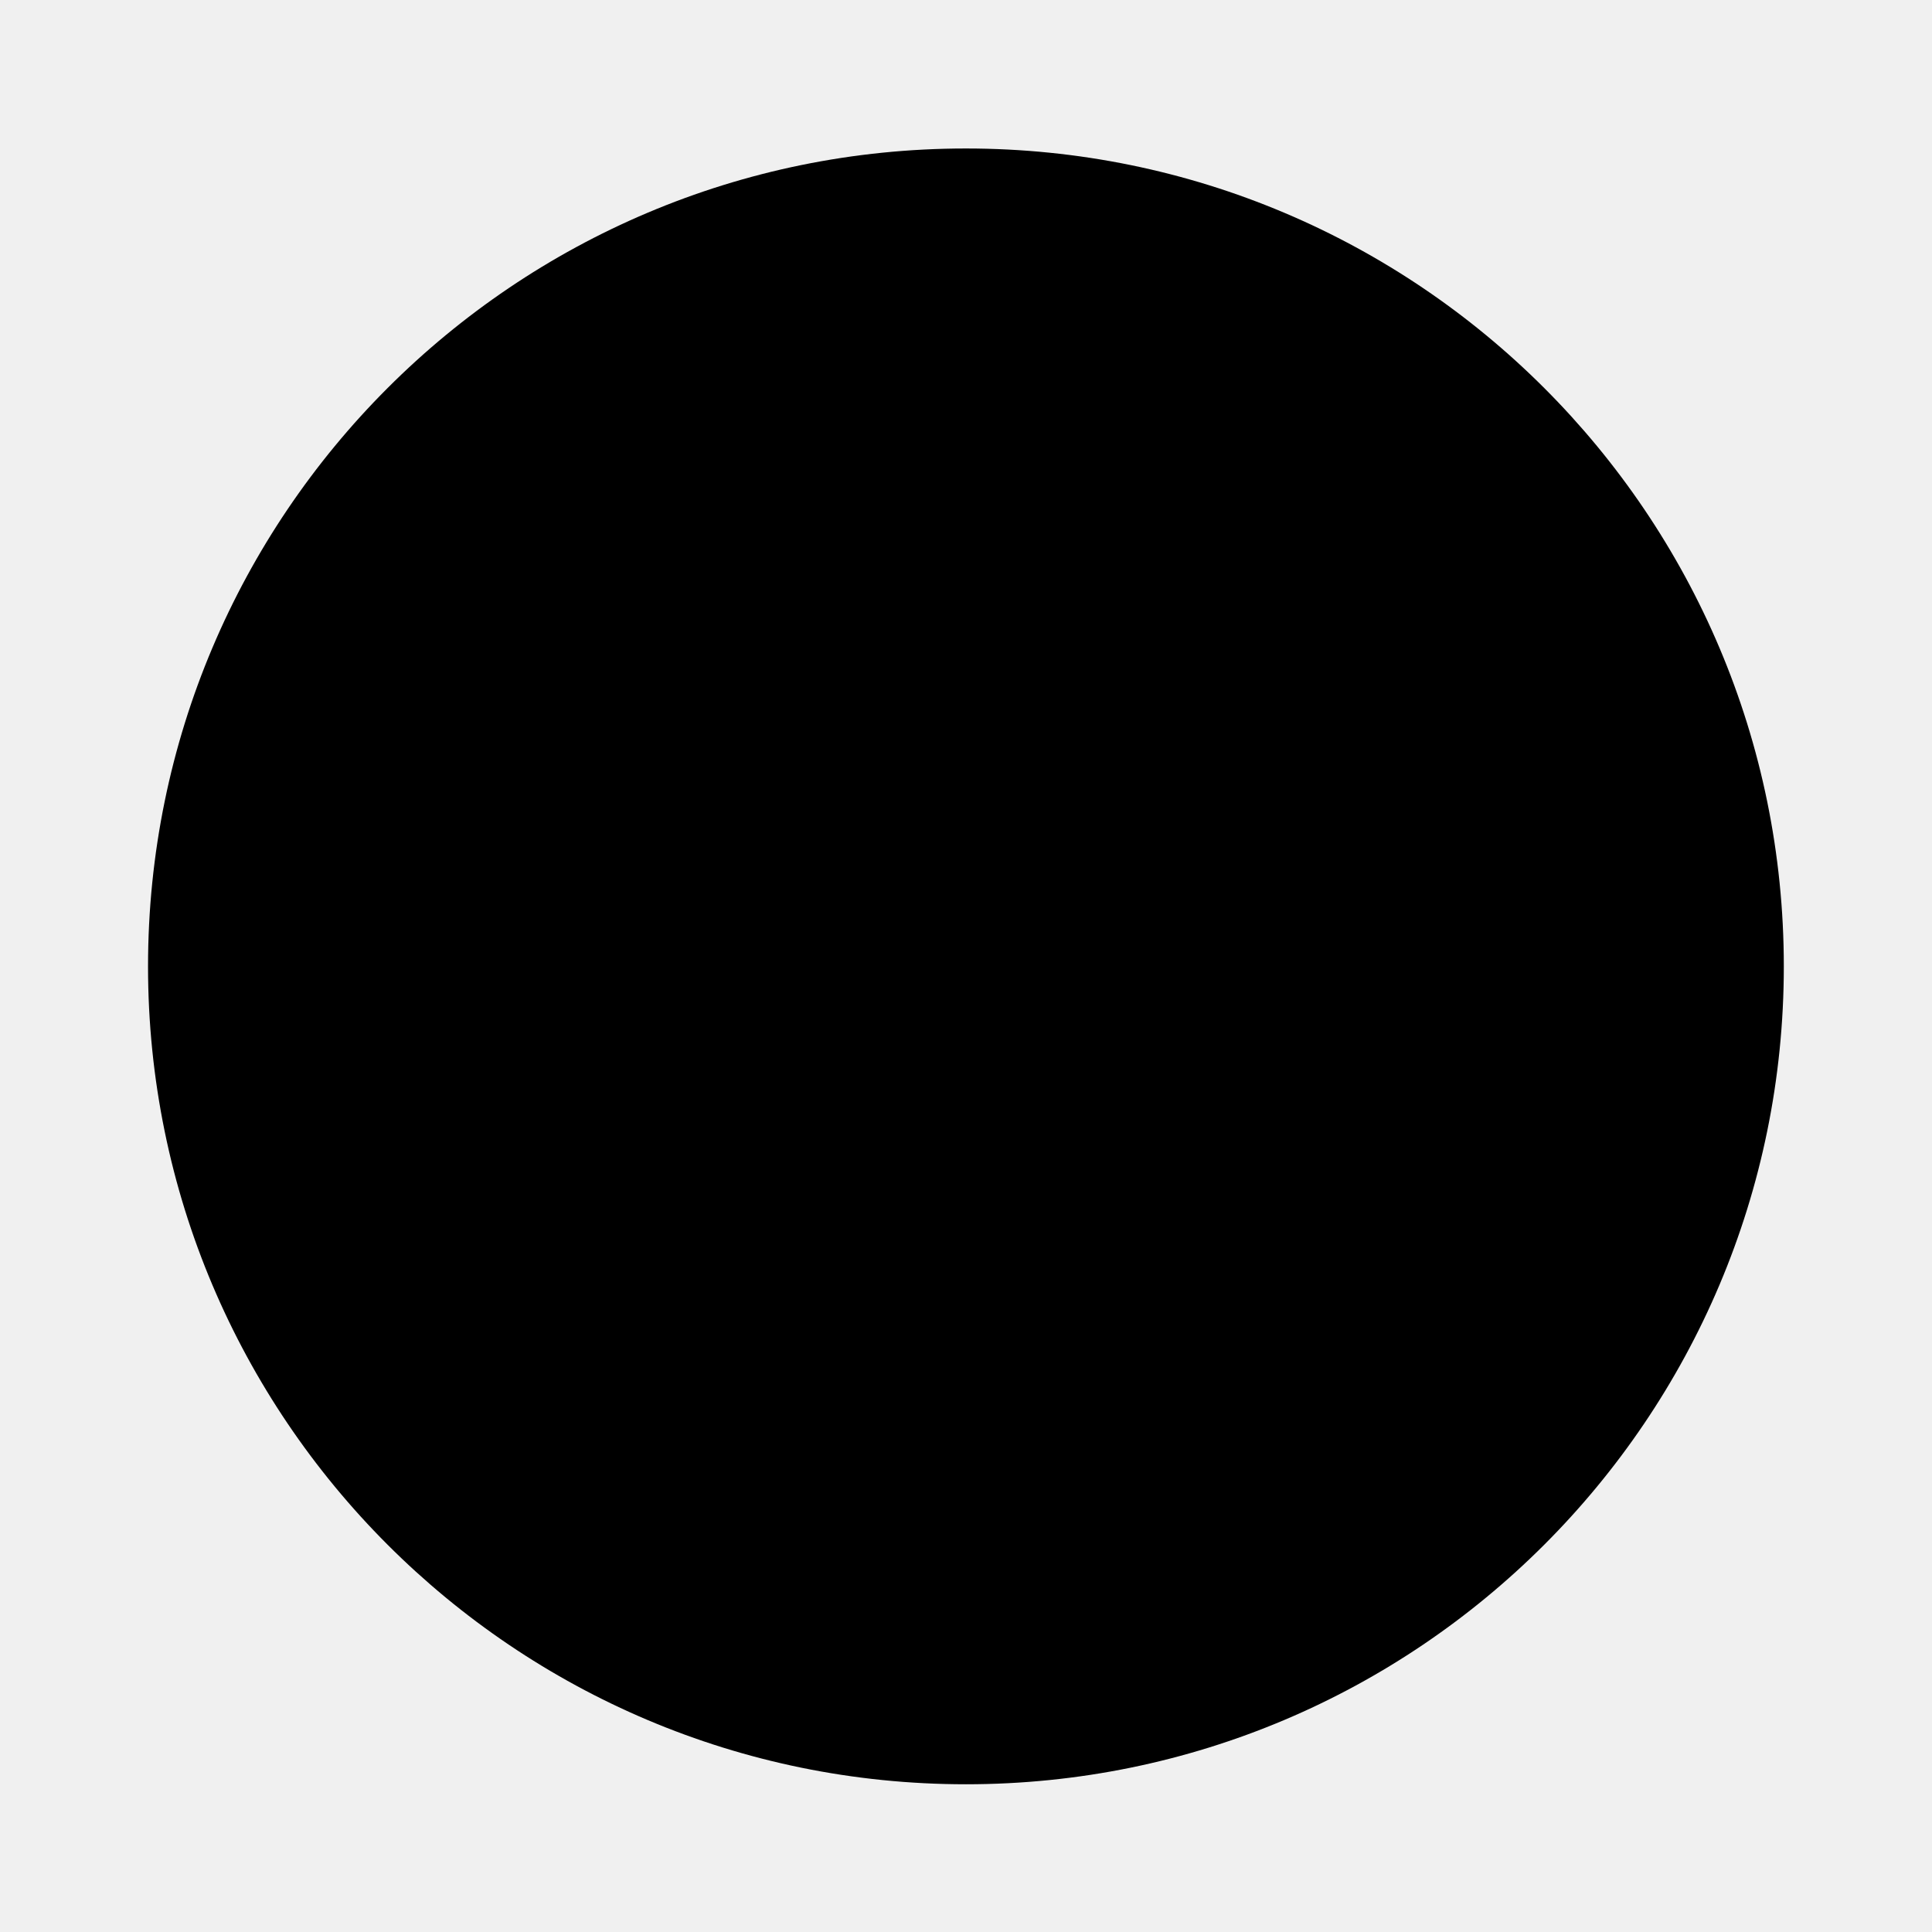
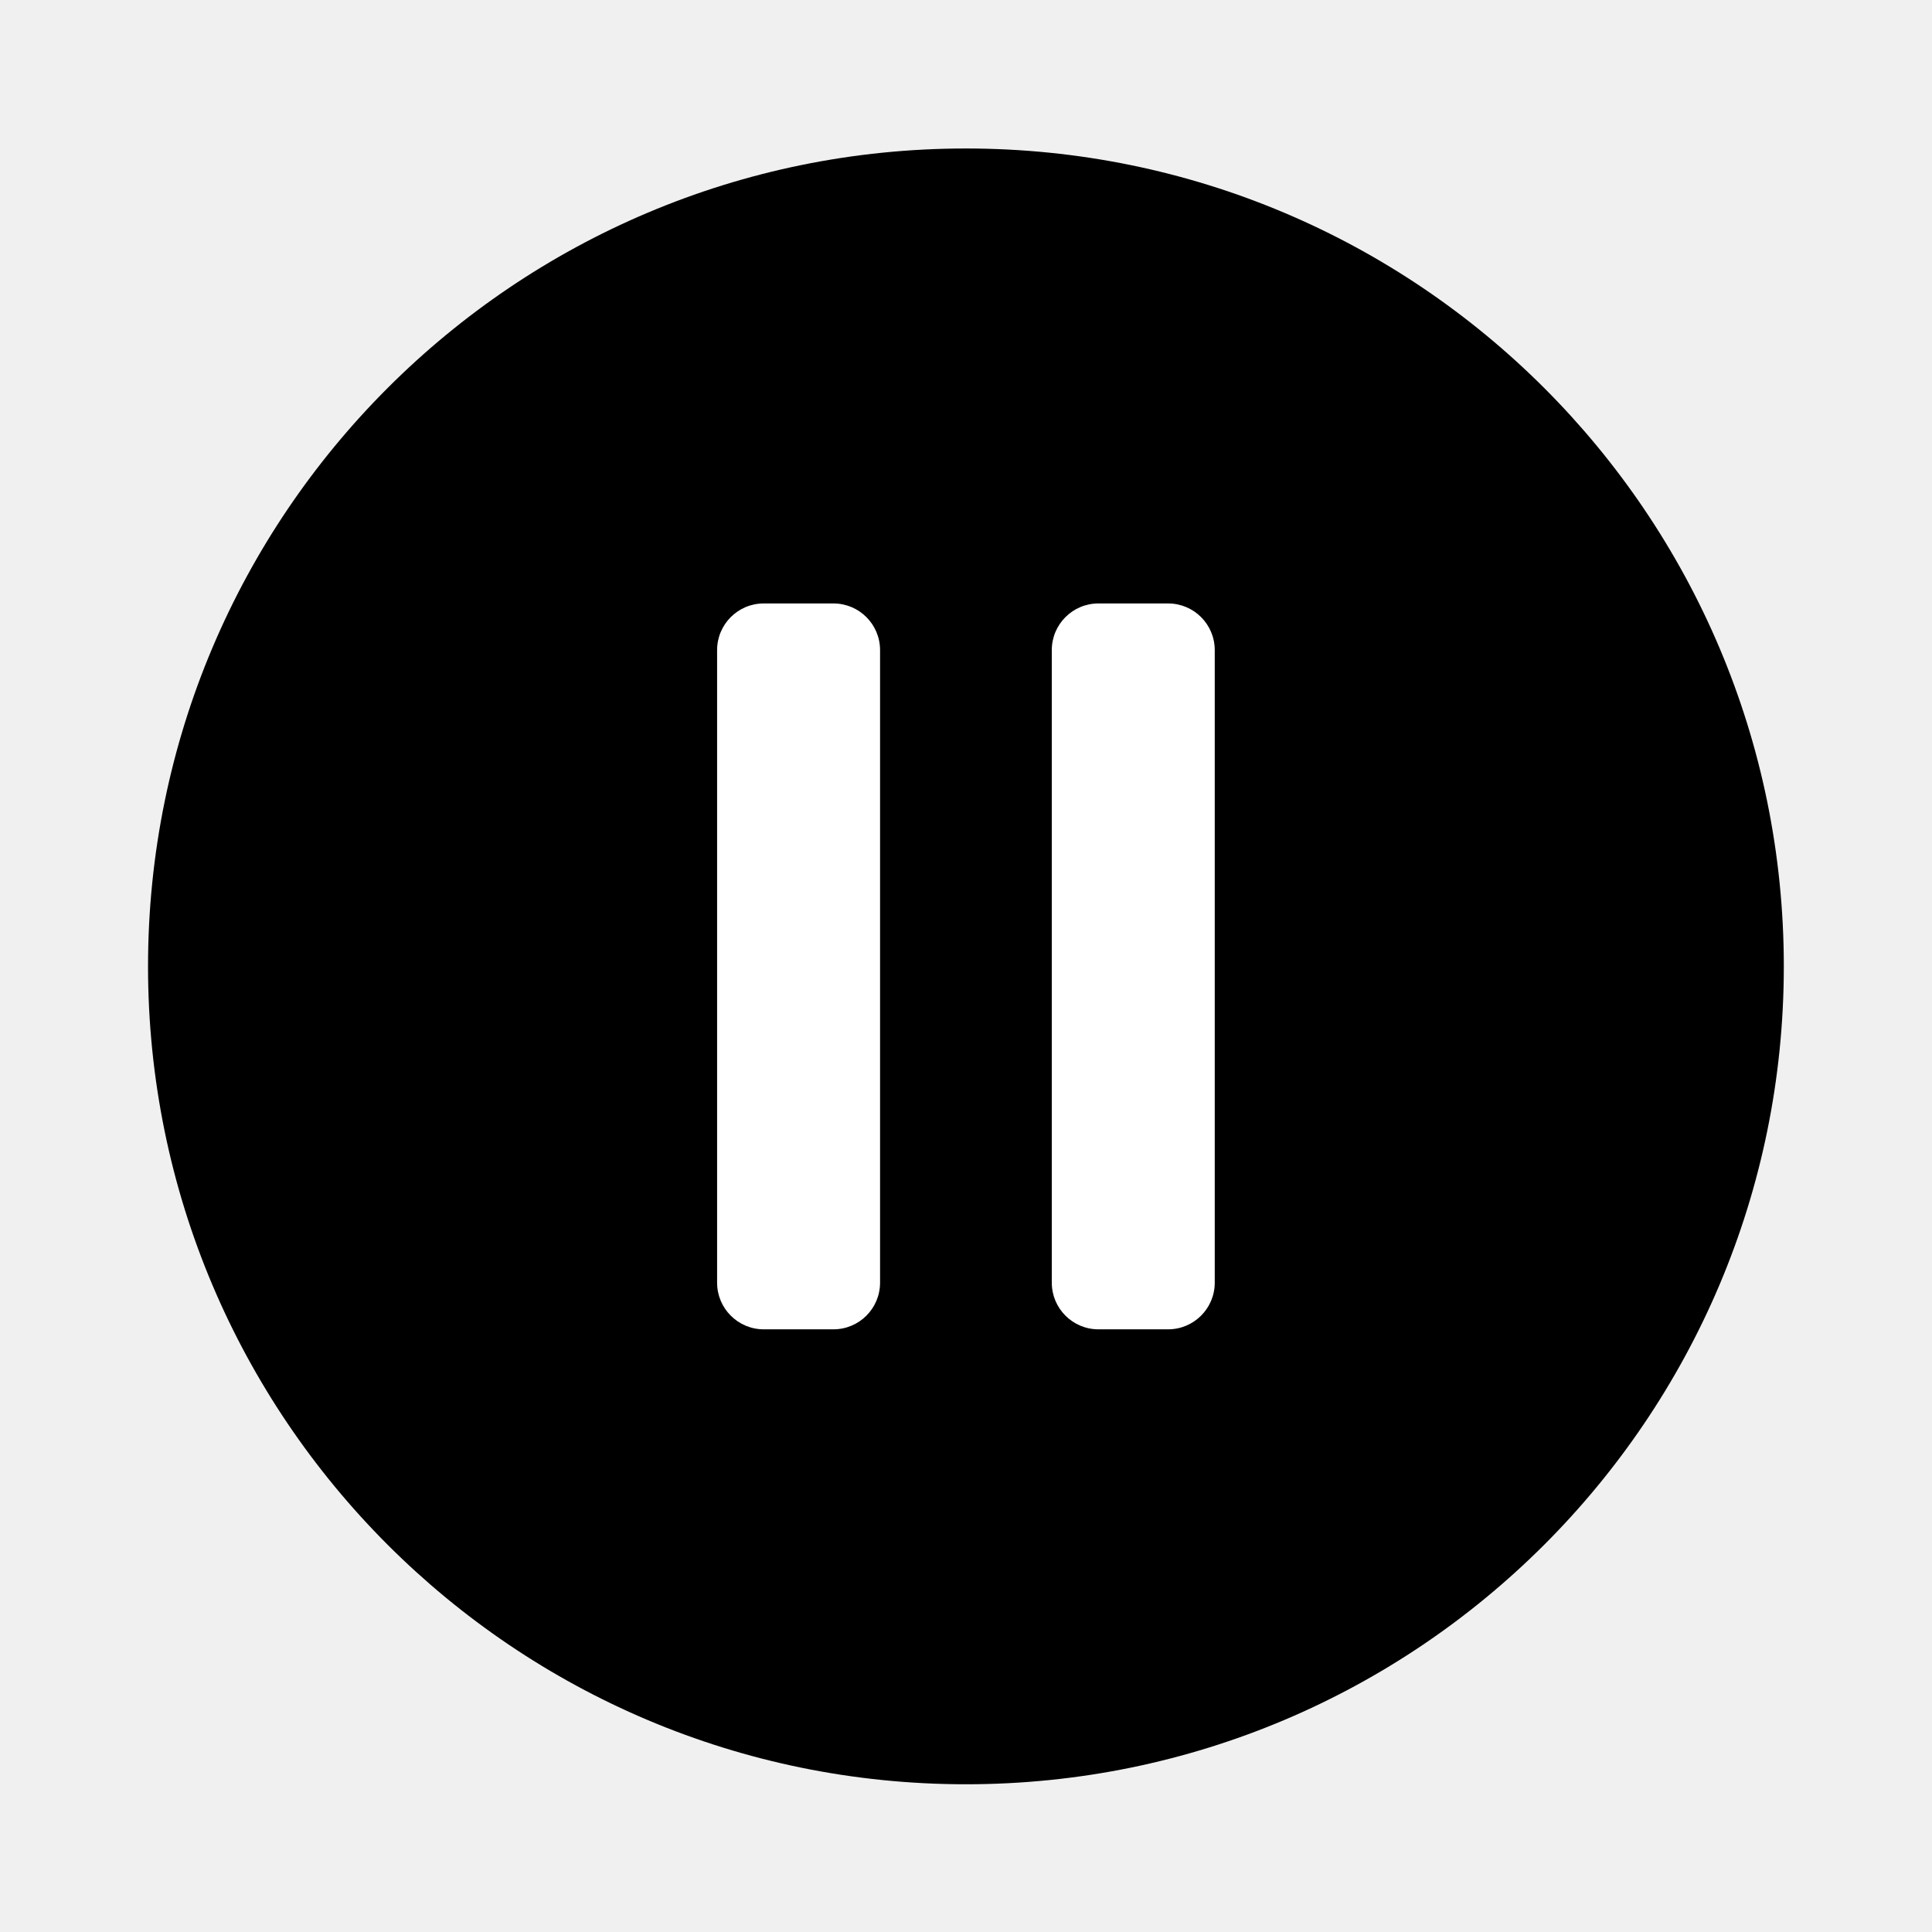
- <svg xmlns="http://www.w3.org/2000/svg" t="1602749199833" class="icon" viewBox="0 0 1024 1024" version="1.1" p-id="3196" width="128" height="128">
+ <svg xmlns="http://www.w3.org/2000/svg" t="1602760776080" class="icon" viewBox="0 0 1024 1024" version="1.1" p-id="1765" width="128" height="128">
  <defs>
    <style type="text/css" />
  </defs>
-   <path d="M511.96 512.2m-433.5 0a433.5 433.5 0 1 0 867 0 433.5 433.5 0 1 0-867 0Z" p-id="3197" />
-   <path d="M441.73 704.57H404.8c-13.65 0-24.72-11.07-24.72-24.72V344.56c0-13.65 11.07-24.72 24.72-24.72h36.93c13.65 0 24.72 11.07 24.72 24.72v335.29c0 13.65-11.06 24.72-24.72 24.72zM619.12 704.57h-36.93c-13.65 0-24.72-11.07-24.72-24.72V344.56c0-13.65 11.07-24.72 24.72-24.72h36.93c13.65 0 24.72 11.07 24.72 24.72v335.29c0 13.65-11.07 24.72-24.72 24.72z" p-id="3198" />
+   <path d="M511.96 512.2m-433.5 0a433.5 433.5 0 1 0 867 0 433.5 433.5 0 1 0-867 0Z" p-id="1766" />
+   <path d="M441.73 704.57H404.8c-13.65 0-24.72-11.07-24.72-24.72V344.56c0-13.65 11.07-24.72 24.72-24.72h36.93c13.65 0 24.72 11.07 24.72 24.72v335.29c0 13.65-11.06 24.72-24.72 24.72zM619.12 704.57h-36.93c-13.65 0-24.72-11.07-24.72-24.72V344.56c0-13.65 11.07-24.72 24.72-24.72h36.93c13.65 0 24.72 11.07 24.72 24.72v335.29c0 13.65-11.07 24.72-24.72 24.72z" p-id="1767" data-spm-anchor-id="a313x.7781069.0.i0" class="selected" fill="#FFFFFF" />
</svg>
